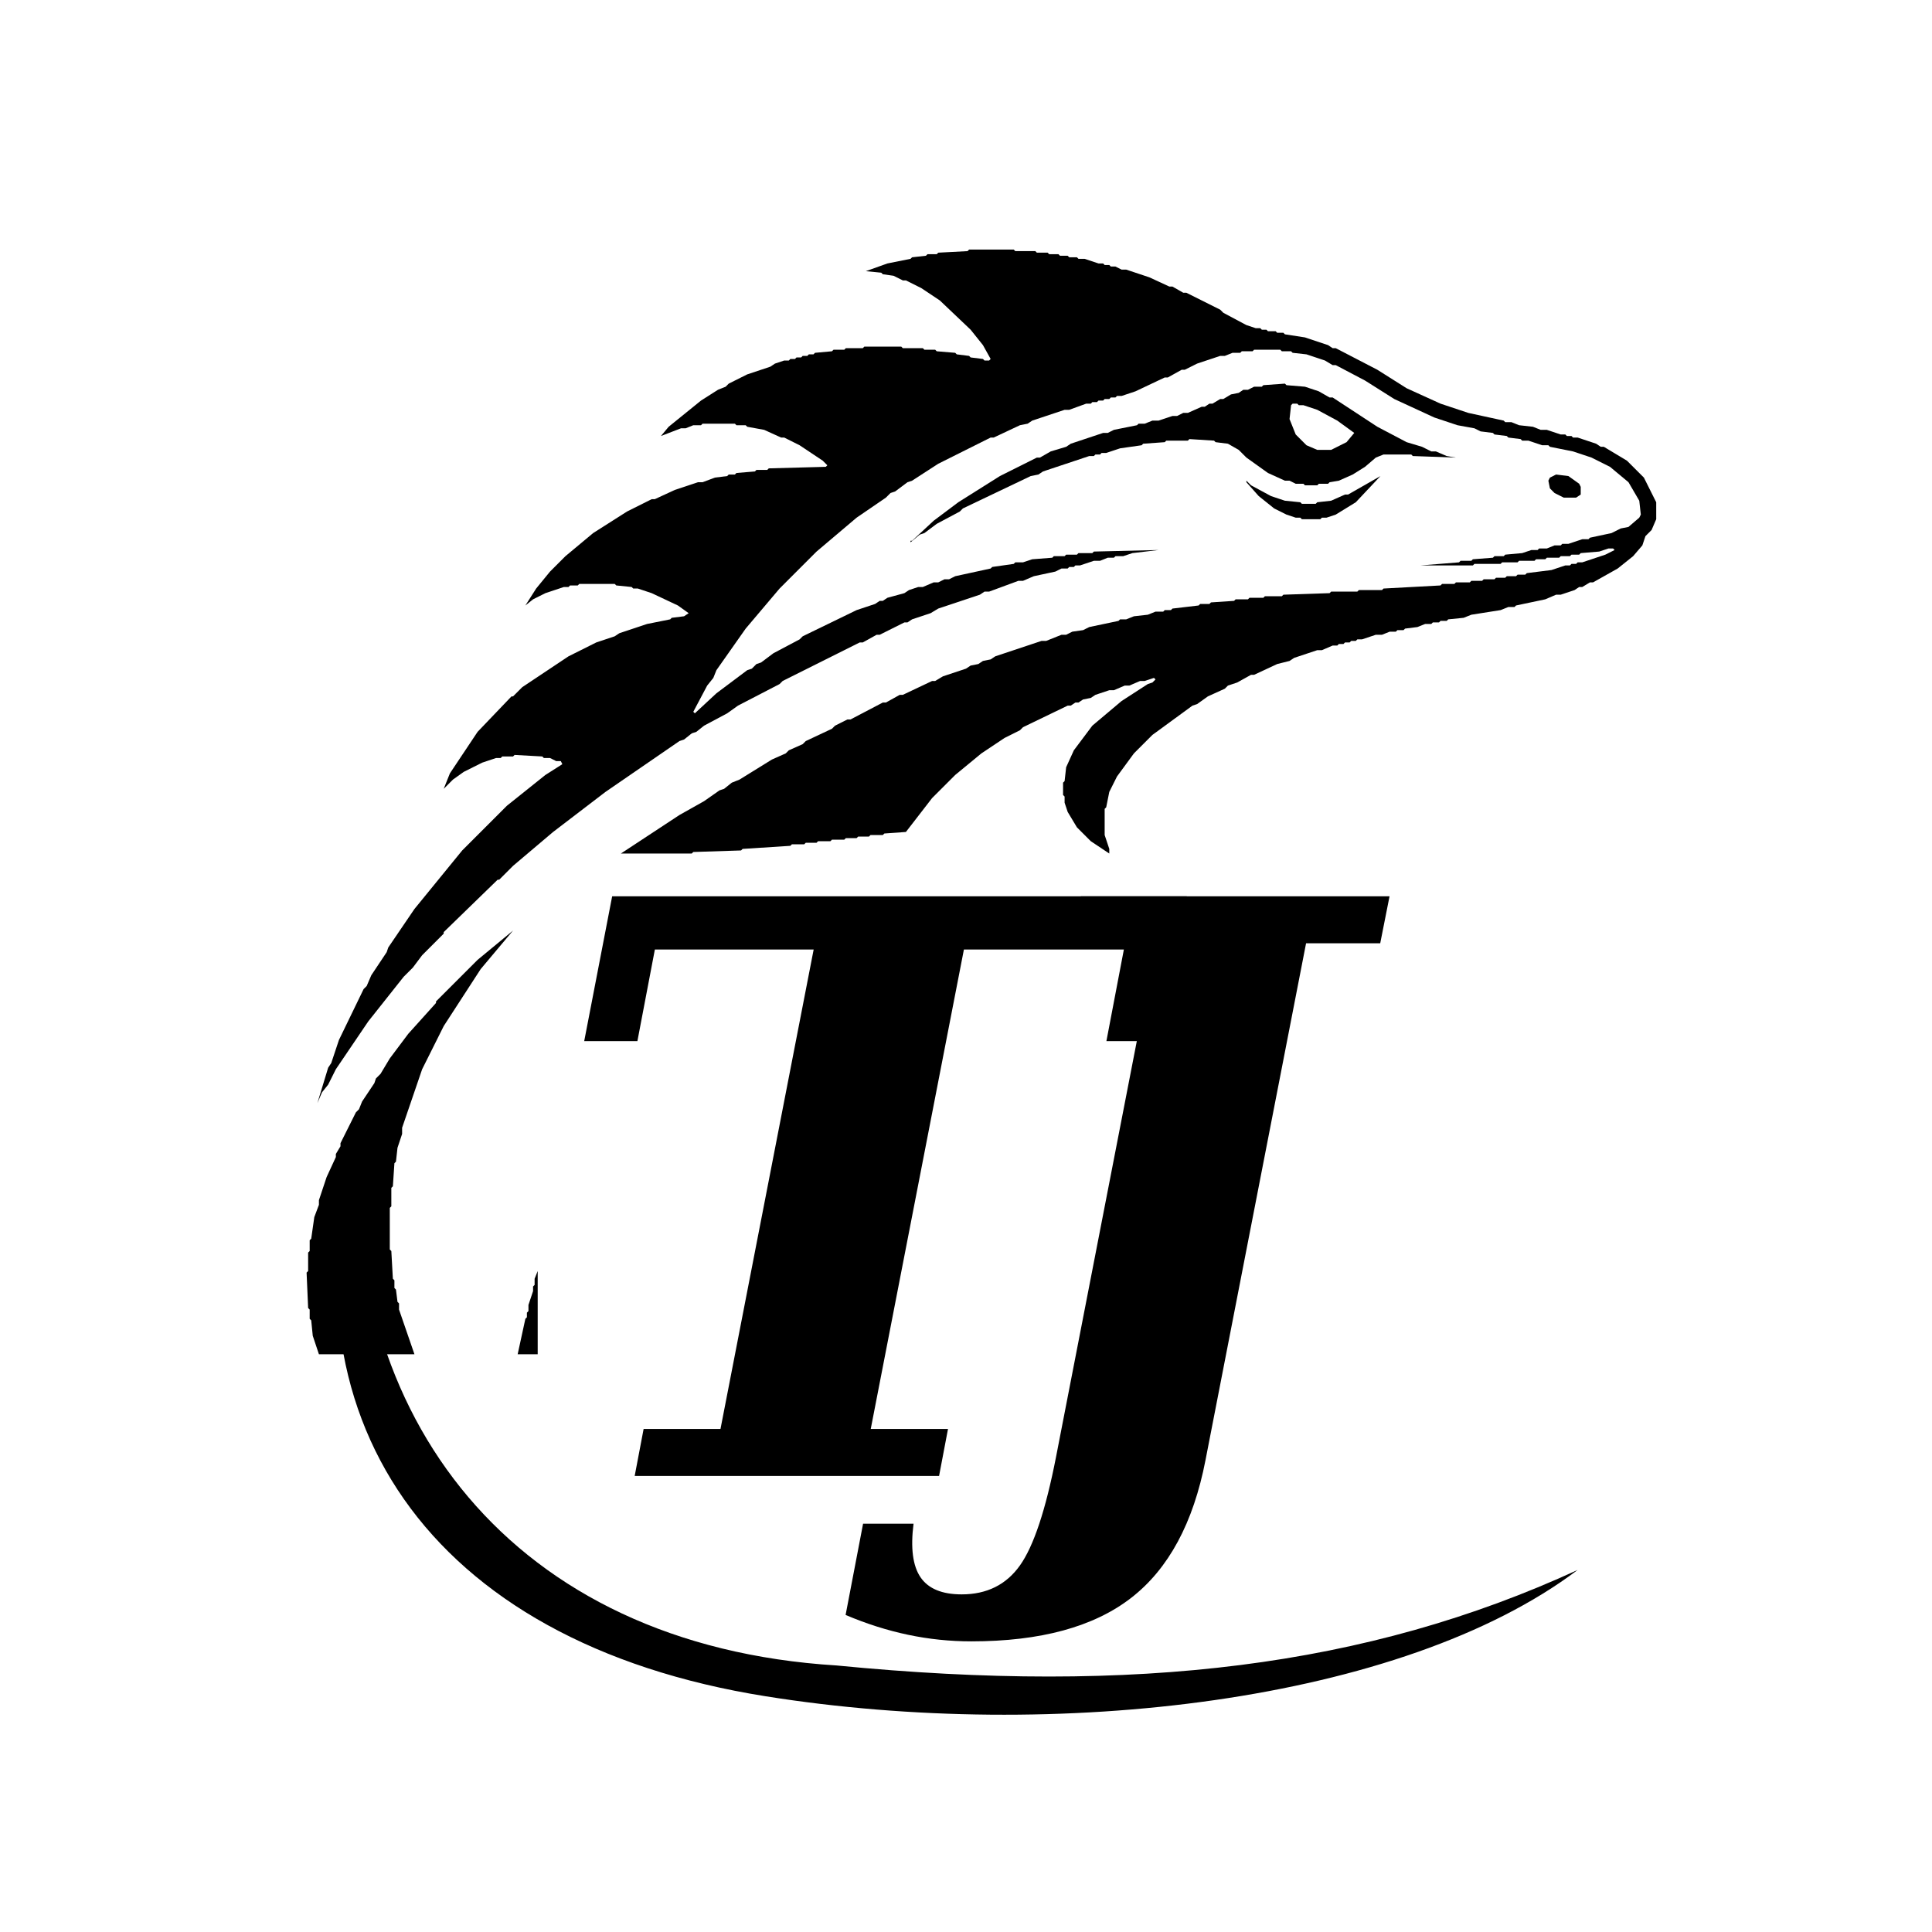
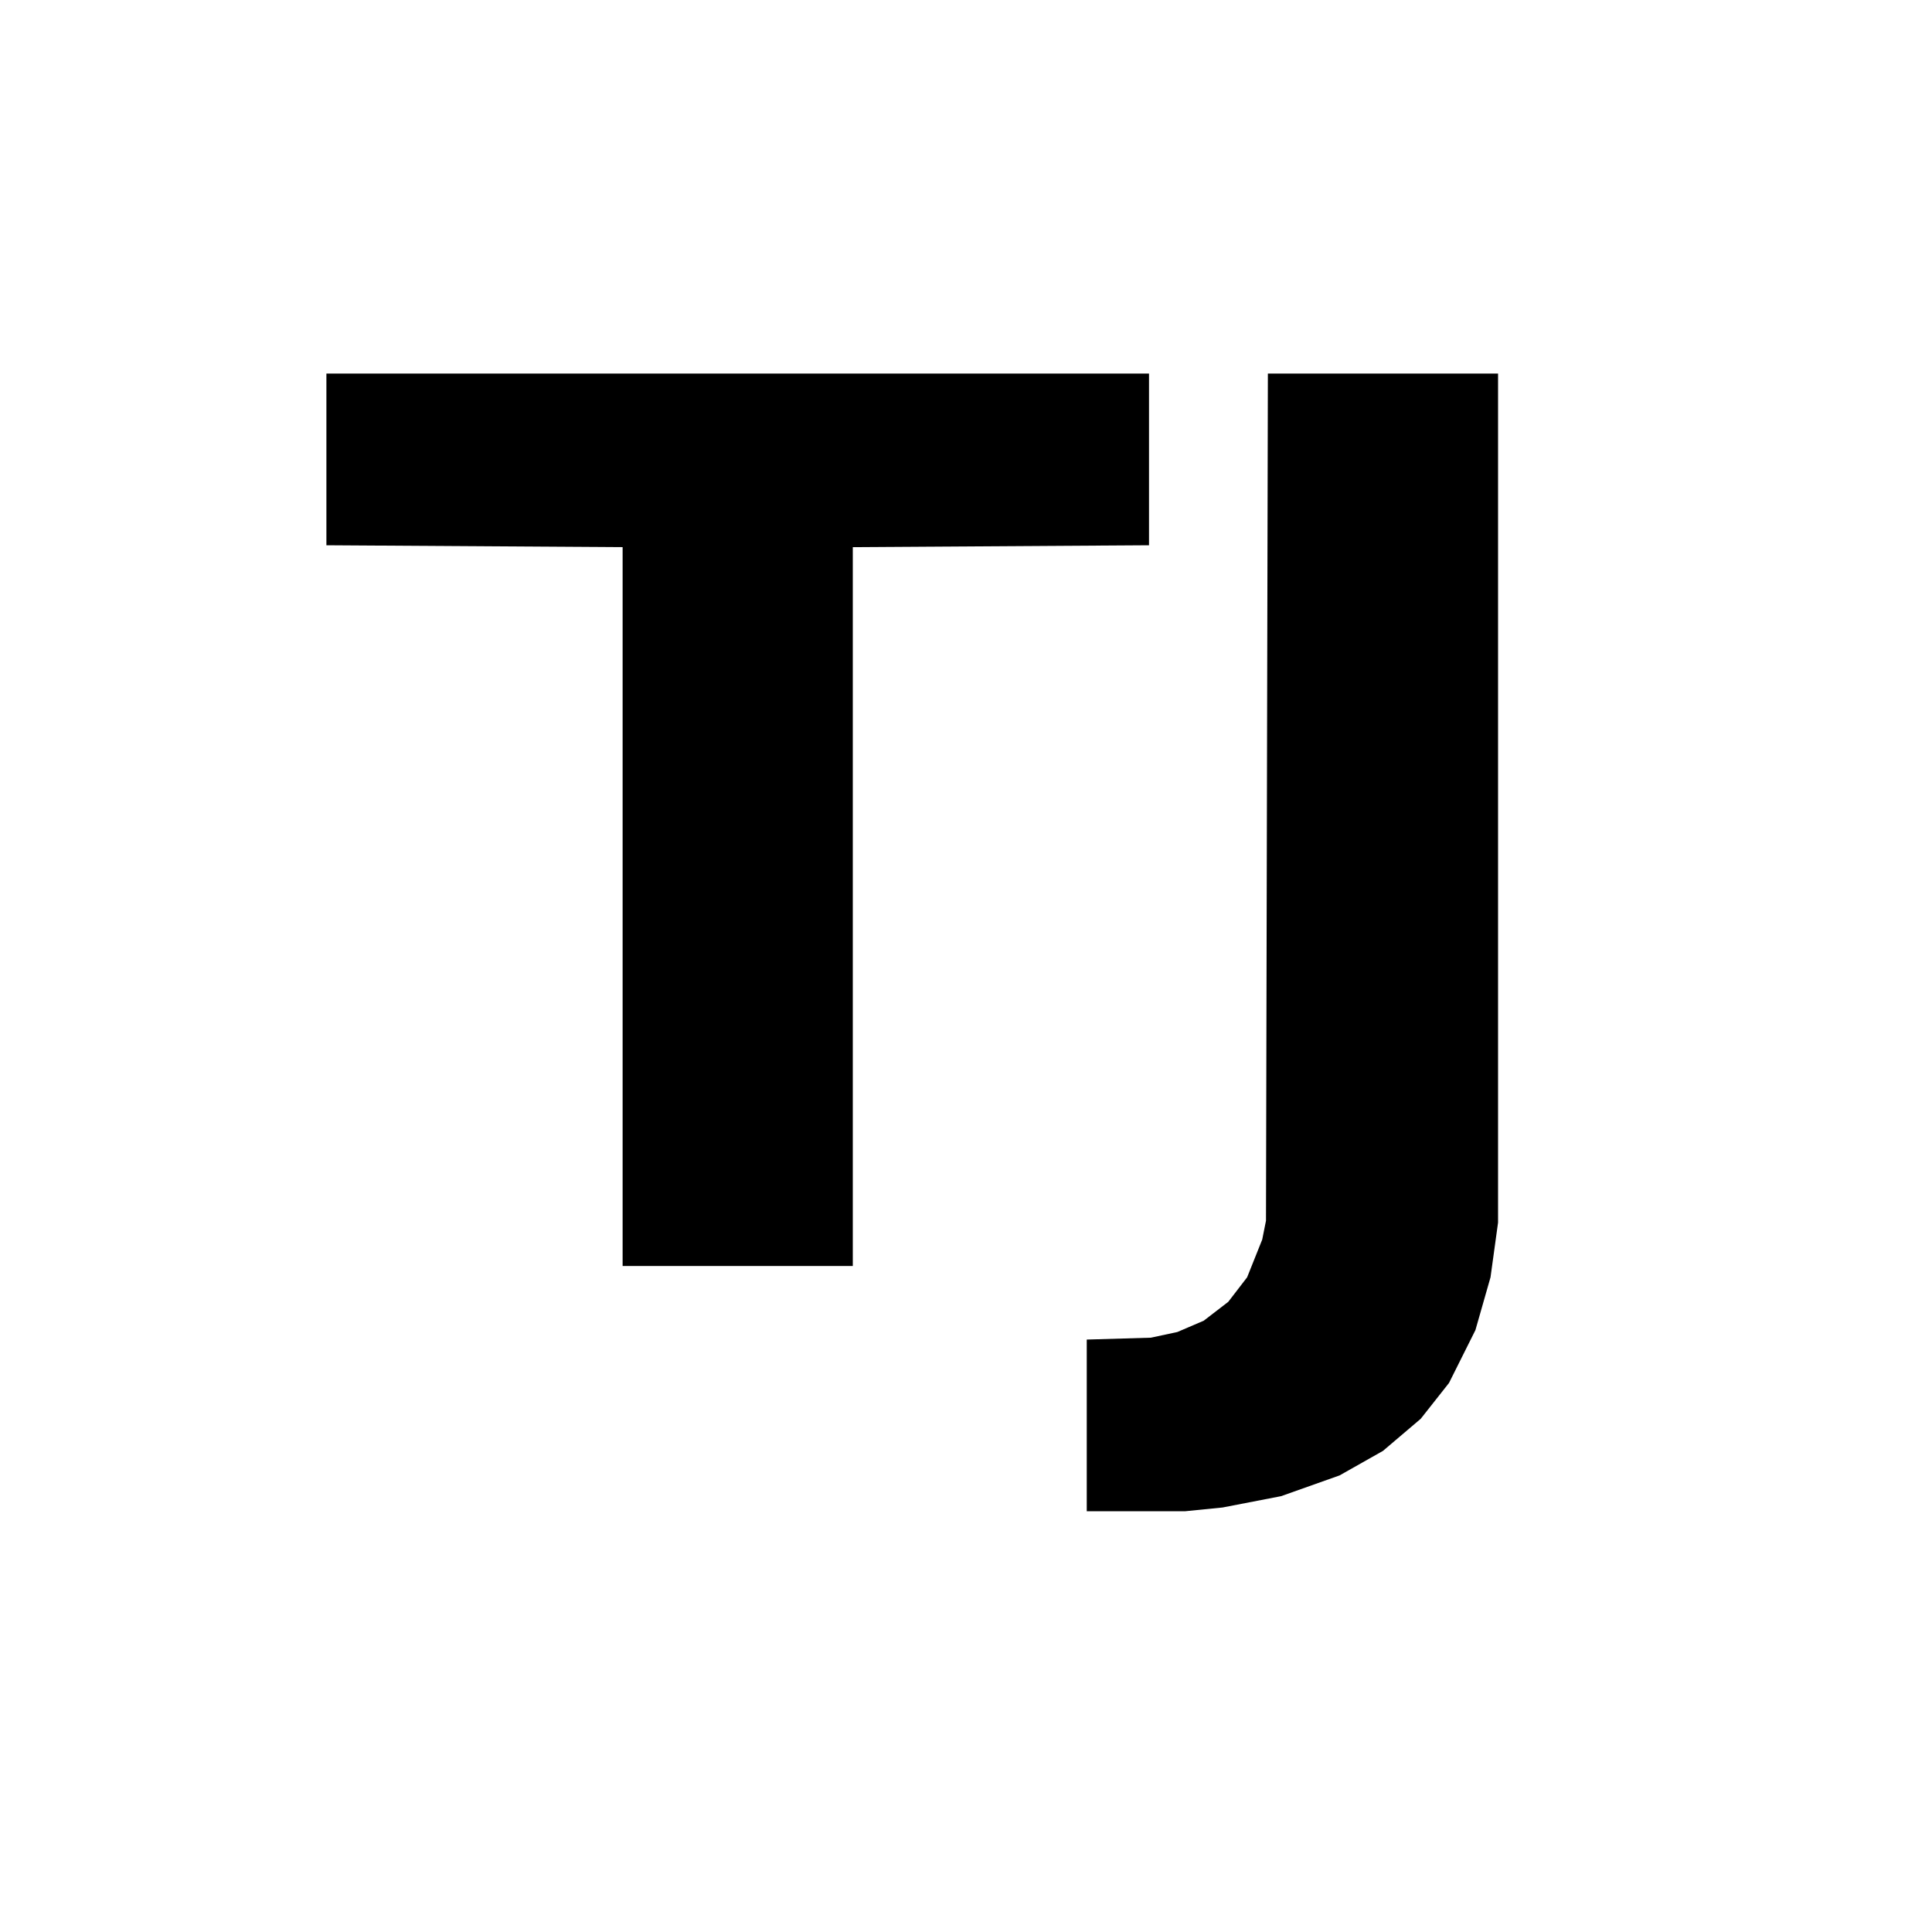
- <svg xmlns="http://www.w3.org/2000/svg" viewBox="0 0 1254 1254" width="1254" height="1254">
-   <g fill="#000000" transform="">
-     <path d="M349,822 L349,825 L347,830 L347,834 L346,835 L346,838 L343,847 L343,851 L342,852 L342,855 L341,856 L336,879 L349,879 Z M333,604 L310,623 L283,650 L283,651 L265,671 L253,687 L247,697 L244,700 L243,703 L235,715 L233,720 L231,722 L221,742 L221,744 L218,749 L218,751 L212,764 L207,779 L207,782 L204,790 L202,804 L201,805 L201,812 L200,813 L200,825 L199,826 L200,849 L201,850 L201,856 L202,857 L203,867 L207,879 L269,879 L259,850 L259,846 L258,845 L257,837 L256,836 L256,831 L255,830 L254,812 L253,811 L253,784 L254,783 L254,771 L255,770 L256,755 L257,754 L258,745 L261,736 L261,732 L274,694 L288,666 L312,629 Z M896,309 L875,321 L873,321 L864,325 L855,326 L854,327 L845,327 L844,326 L834,325 L825,322 L812,315 L809,312 L809,313 L817,322 L827,330 L835,334 L841,336 L844,336 L845,337 L857,337 L858,336 L861,336 L867,334 L880,326 Z M1005,312 L1006,317 L1009,320 L1015,323 L1023,323 L1026,321 L1026,316 L1025,314 L1018,309 L1010,308 L1006,310 Z M945,297 L939,296 L932,293 L929,293 L923,290 L913,287 L894,277 L865,258 L863,258 L856,254 L847,251 L835,250 L834,249 L820,250 L819,251 L814,251 L810,253 L807,253 L804,255 L799,256 L794,259 L792,259 L787,262 L785,262 L782,264 L780,264 L771,268 L768,268 L764,270 L761,270 L752,273 L748,273 L743,275 L739,275 L738,276 L723,279 L719,281 L716,281 L695,288 L692,290 L682,293 L675,297 L673,297 L649,309 L622,326 L606,338 L592,351 L591,351 L591,352 L597,347 L600,346 L608,340 L623,332 L625,330 L669,309 L674,308 L677,306 L707,296 L710,296 L711,295 L714,295 L715,294 L718,294 L727,291 L741,289 L742,288 L756,287 L757,286 L771,286 L772,285 L788,286 L789,287 L797,288 L804,292 L809,297 L823,307 L834,312 L837,312 L841,314 L846,314 L847,315 L855,315 L856,314 L862,314 L863,313 L869,312 L878,308 L886,303 L893,297 L898,295 L916,295 L917,296 Z M838,263 L839,262 L842,262 L843,263 L846,263 L855,266 L868,273 L879,281 L874,287 L864,292 L855,292 L848,289 L841,282 L837,272 Z M1067,310 L1056,299 L1041,290 L1039,290 L1036,288 L1024,284 L1021,284 L1020,283 L1017,283 L1016,282 L1013,282 L1004,279 L1000,279 L995,277 L986,276 L981,274 L977,274 L976,273 L953,268 L935,262 L913,252 L894,240 L867,226 L865,226 L862,224 L847,219 L834,217 L833,216 L829,216 L828,215 L823,215 L822,214 L819,214 L818,213 L815,213 L809,211 L794,203 L792,201 L770,190 L768,190 L761,186 L759,186 L746,180 L731,175 L728,175 L724,173 L721,173 L720,172 L717,172 L716,171 L713,171 L704,168 L700,168 L699,167 L694,167 L693,166 L688,166 L687,165 L681,165 L680,164 L673,164 L672,163 L659,163 L658,162 L629,162 L628,163 L609,164 L608,165 L602,165 L601,166 L592,167 L591,168 L576,171 L562,176 L572,177 L573,178 L580,179 L586,182 L588,182 L598,187 L610,195 L630,214 L638,224 L643,233 L642,234 L639,234 L638,233 L630,232 L629,231 L621,230 L620,229 L608,228 L607,227 L600,227 L599,226 L586,226 L585,225 L561,225 L560,226 L549,226 L548,227 L541,227 L540,228 L529,229 L528,230 L525,230 L524,231 L521,231 L520,232 L517,232 L516,233 L513,233 L512,234 L509,234 L503,236 L500,238 L485,243 L473,249 L471,251 L466,253 L455,260 L434,277 L429,283 L442,278 L445,278 L450,276 L455,276 L456,275 L477,275 L478,276 L484,276 L485,277 L496,279 L507,284 L509,284 L519,289 L534,299 L537,302 L536,303 L499,304 L498,305 L491,305 L490,306 L478,307 L477,308 L473,308 L472,309 L464,310 L456,313 L453,313 L438,318 L425,324 L423,324 L407,332 L385,346 L367,361 L357,371 L348,382 L341,393 L346,389 L354,385 L366,381 L369,381 L370,380 L375,380 L376,379 L399,379 L400,380 L410,381 L411,382 L414,382 L423,385 L440,393 L447,398 L444,400 L436,401 L435,402 L420,405 L402,411 L399,413 L387,417 L369,426 L339,446 L333,452 L332,452 L310,475 L292,502 L288,512 L294,506 L301,501 L313,495 L322,492 L325,492 L326,491 L333,491 L334,490 L352,491 L353,492 L357,492 L361,494 L364,494 L365,496 L354,503 L329,523 L300,552 L269,590 L252,615 L251,618 L241,633 L238,640 L236,642 L220,675 L215,690 L213,693 L206,716 L209,709 L213,704 L218,694 L239,663 L262,634 L268,628 L274,620 L288,606 L288,605 L323,571 L324,571 L333,562 L359,540 L393,514 L441,481 L444,480 L449,476 L452,475 L457,471 L472,463 L479,458 L506,444 L508,442 L558,417 L560,417 L569,412 L571,412 L587,404 L589,404 L592,402 L604,398 L609,395 L636,386 L639,384 L642,384 L661,377 L664,377 L671,374 L685,371 L689,369 L693,369 L694,368 L697,368 L698,367 L701,367 L710,364 L714,364 L719,362 L723,362 L724,361 L729,361 L735,359 L752,357 L710,358 L709,359 L700,359 L699,360 L692,360 L691,361 L684,361 L683,362 L670,363 L664,365 L659,365 L658,366 L644,368 L643,369 L620,374 L616,376 L613,376 L609,378 L606,378 L599,381 L596,381 L590,383 L587,385 L576,388 L573,390 L571,390 L568,392 L556,396 L521,413 L519,415 L502,424 L494,430 L491,431 L488,434 L485,435 L465,450 L451,463 L450,462 L459,445 L463,440 L465,435 L484,408 L506,382 L530,358 L556,336 L575,323 L578,320 L581,319 L589,313 L592,312 L609,301 L643,284 L645,284 L662,276 L667,275 L670,273 L691,266 L694,266 L705,262 L708,262 L709,261 L712,261 L713,260 L716,260 L717,259 L720,259 L721,258 L724,258 L725,257 L728,257 L737,254 L756,245 L758,245 L767,240 L769,240 L777,236 L792,231 L795,231 L800,229 L805,229 L806,228 L813,228 L814,227 L831,227 L832,228 L838,228 L839,229 L848,230 L860,234 L865,237 L867,237 L886,247 L905,259 L931,271 L946,276 L957,278 L961,280 L969,281 L970,282 L978,283 L979,284 L987,285 L988,286 L992,286 L1001,289 L1005,289 L1006,290 L1021,293 L1033,297 L1045,303 L1057,313 L1064,325 L1065,334 L1064,336 L1057,342 L1052,343 L1046,346 L1032,349 L1031,350 L1027,350 L1018,353 L1014,353 L1013,354 L1009,354 L1004,356 L999,356 L998,357 L994,357 L988,359 L977,360 L976,361 L970,361 L969,362 L956,363 L955,364 L948,364 L947,365 L922,367 L956,367 L957,366 L974,366 L975,365 L985,365 L986,364 L996,364 L997,363 L1003,363 L1004,362 L1012,362 L1013,361 L1019,361 L1020,360 L1025,360 L1026,359 L1038,358 L1044,356 L1047,356 L1048,357 L1042,360 L1027,365 L1024,365 L1023,366 L1020,366 L1019,367 L1016,367 L1007,370 L991,372 L990,373 L985,373 L984,374 L978,374 L977,375 L971,375 L970,376 L963,376 L962,377 L955,377 L954,378 L945,378 L944,379 L936,379 L935,380 L898,382 L897,383 L882,383 L881,384 L864,384 L863,385 L833,386 L832,387 L821,387 L820,388 L811,388 L810,389 L802,389 L801,390 L786,391 L785,392 L779,392 L778,393 L761,395 L760,396 L756,396 L755,397 L750,397 L745,399 L736,400 L731,402 L727,402 L726,403 L707,407 L703,409 L696,410 L692,412 L689,412 L679,416 L676,416 L646,426 L643,428 L638,429 L635,431 L630,432 L627,434 L612,439 L607,442 L605,442 L586,451 L584,451 L575,456 L573,456 L552,467 L550,467 L542,471 L540,473 L523,481 L521,483 L512,487 L510,489 L501,493 L480,506 L475,508 L470,512 L467,513 L457,520 L441,529 L403,554 L449,554 L450,553 L481,552 L482,551 L513,549 L514,548 L522,548 L523,547 L530,547 L531,546 L539,546 L540,545 L548,545 L549,544 L556,544 L557,543 L564,543 L565,542 L573,542 L574,541 L588,540 L605,518 L620,503 L637,489 L652,479 L662,474 L664,472 L693,458 L695,458 L698,456 L700,456 L703,454 L708,453 L711,451 L720,448 L723,448 L730,445 L733,445 L740,442 L743,442 L749,440 L750,441 L748,443 L745,444 L728,455 L709,471 L697,487 L692,498 L691,507 L690,508 L690,516 L691,517 L691,521 L693,527 L699,537 L708,546 L720,554 L720,551 L717,542 L717,525 L718,524 L720,514 L725,504 L736,489 L748,477 L774,458 L777,457 L784,452 L795,447 L797,445 L803,443 L812,438 L814,438 L829,431 L837,429 L840,427 L855,422 L858,422 L865,419 L868,419 L869,418 L872,418 L873,417 L876,417 L877,416 L880,416 L881,415 L884,415 L893,412 L897,412 L902,410 L906,410 L907,409 L911,409 L912,408 L920,407 L925,405 L929,405 L930,404 L934,404 L935,403 L939,403 L940,402 L950,401 L955,399 L974,396 L979,394 L983,394 L984,393 L1003,389 L1010,386 L1013,386 L1022,383 L1025,381 L1027,381 L1032,378 L1034,378 L1050,369 L1060,361 L1066,354 L1068,348 L1072,344 L1075,337 L1075,326 Z" fill-rule="evenodd" />
-     <path d="M226 0 249 121H447L687 1356H278L233 1120H96L168 1493H1648L1576 1120H1441L1486 1356H1074L834 121H1033L1010 0Z" transform="translate(355 958) scale(0.252 -0.252)" />
-     <path d="M-322 -358 -277 -123H-147Q-159 -217 -129.0 -261.0Q-99 -305 -23 -305Q74 -305 127.0 -230.5Q180 -156 220 49L477 1372H260L284 1493H1079L1055 1372H864L605 41Q558 -202 413.5 -314.0Q269 -426 2 -426Q-81 -426 -161.5 -409.0Q-242 -392 -322 -358Z" transform="translate(630 958) scale(0.252 -0.252)" />
-     <path d="M233 732 C220 919 332 1068 543 1081 C737 1100 887 1082 1024 1019 C910 1105 685 1131 497 1101 C277 1066 179 918 233 732 Z" />
+ <svg xmlns="http://www.w3.org/2000/svg" viewBox="0 0 1024 1024" width="1024" height="1024">
+   <defs>
+     <linearGradient id="brand" x1="0%" y1="10%" x2="100%" y2="95%">
+       <stop offset="0" stop-color="#0CC9F4" />
+       <stop offset=".55" stop-color="#238FFF" />
+       <stop offset="1" stop-color="#8840F7" />
+     </linearGradient>
+   </defs>
+   <g fill="#000">
+     <path fill-rule="evenodd" d="M 794,198 L 672,198 L 671,647 L 669,657 L 661,677 L 651,690 L 638,700 L 624,706 L 610,709 L 576,710 L 576,801 L 628,801 L 648,799 L 679,793 L 710,782 L 733,769 L 753,752 L 768,733 L 782,705 L 790,677 L 794,648 Z M 173,198 L 173,289 L 330,290 L 330,671 L 452,671 L 452,290 L 609,289 L 609,198 Z" />
  </g>
</svg>
